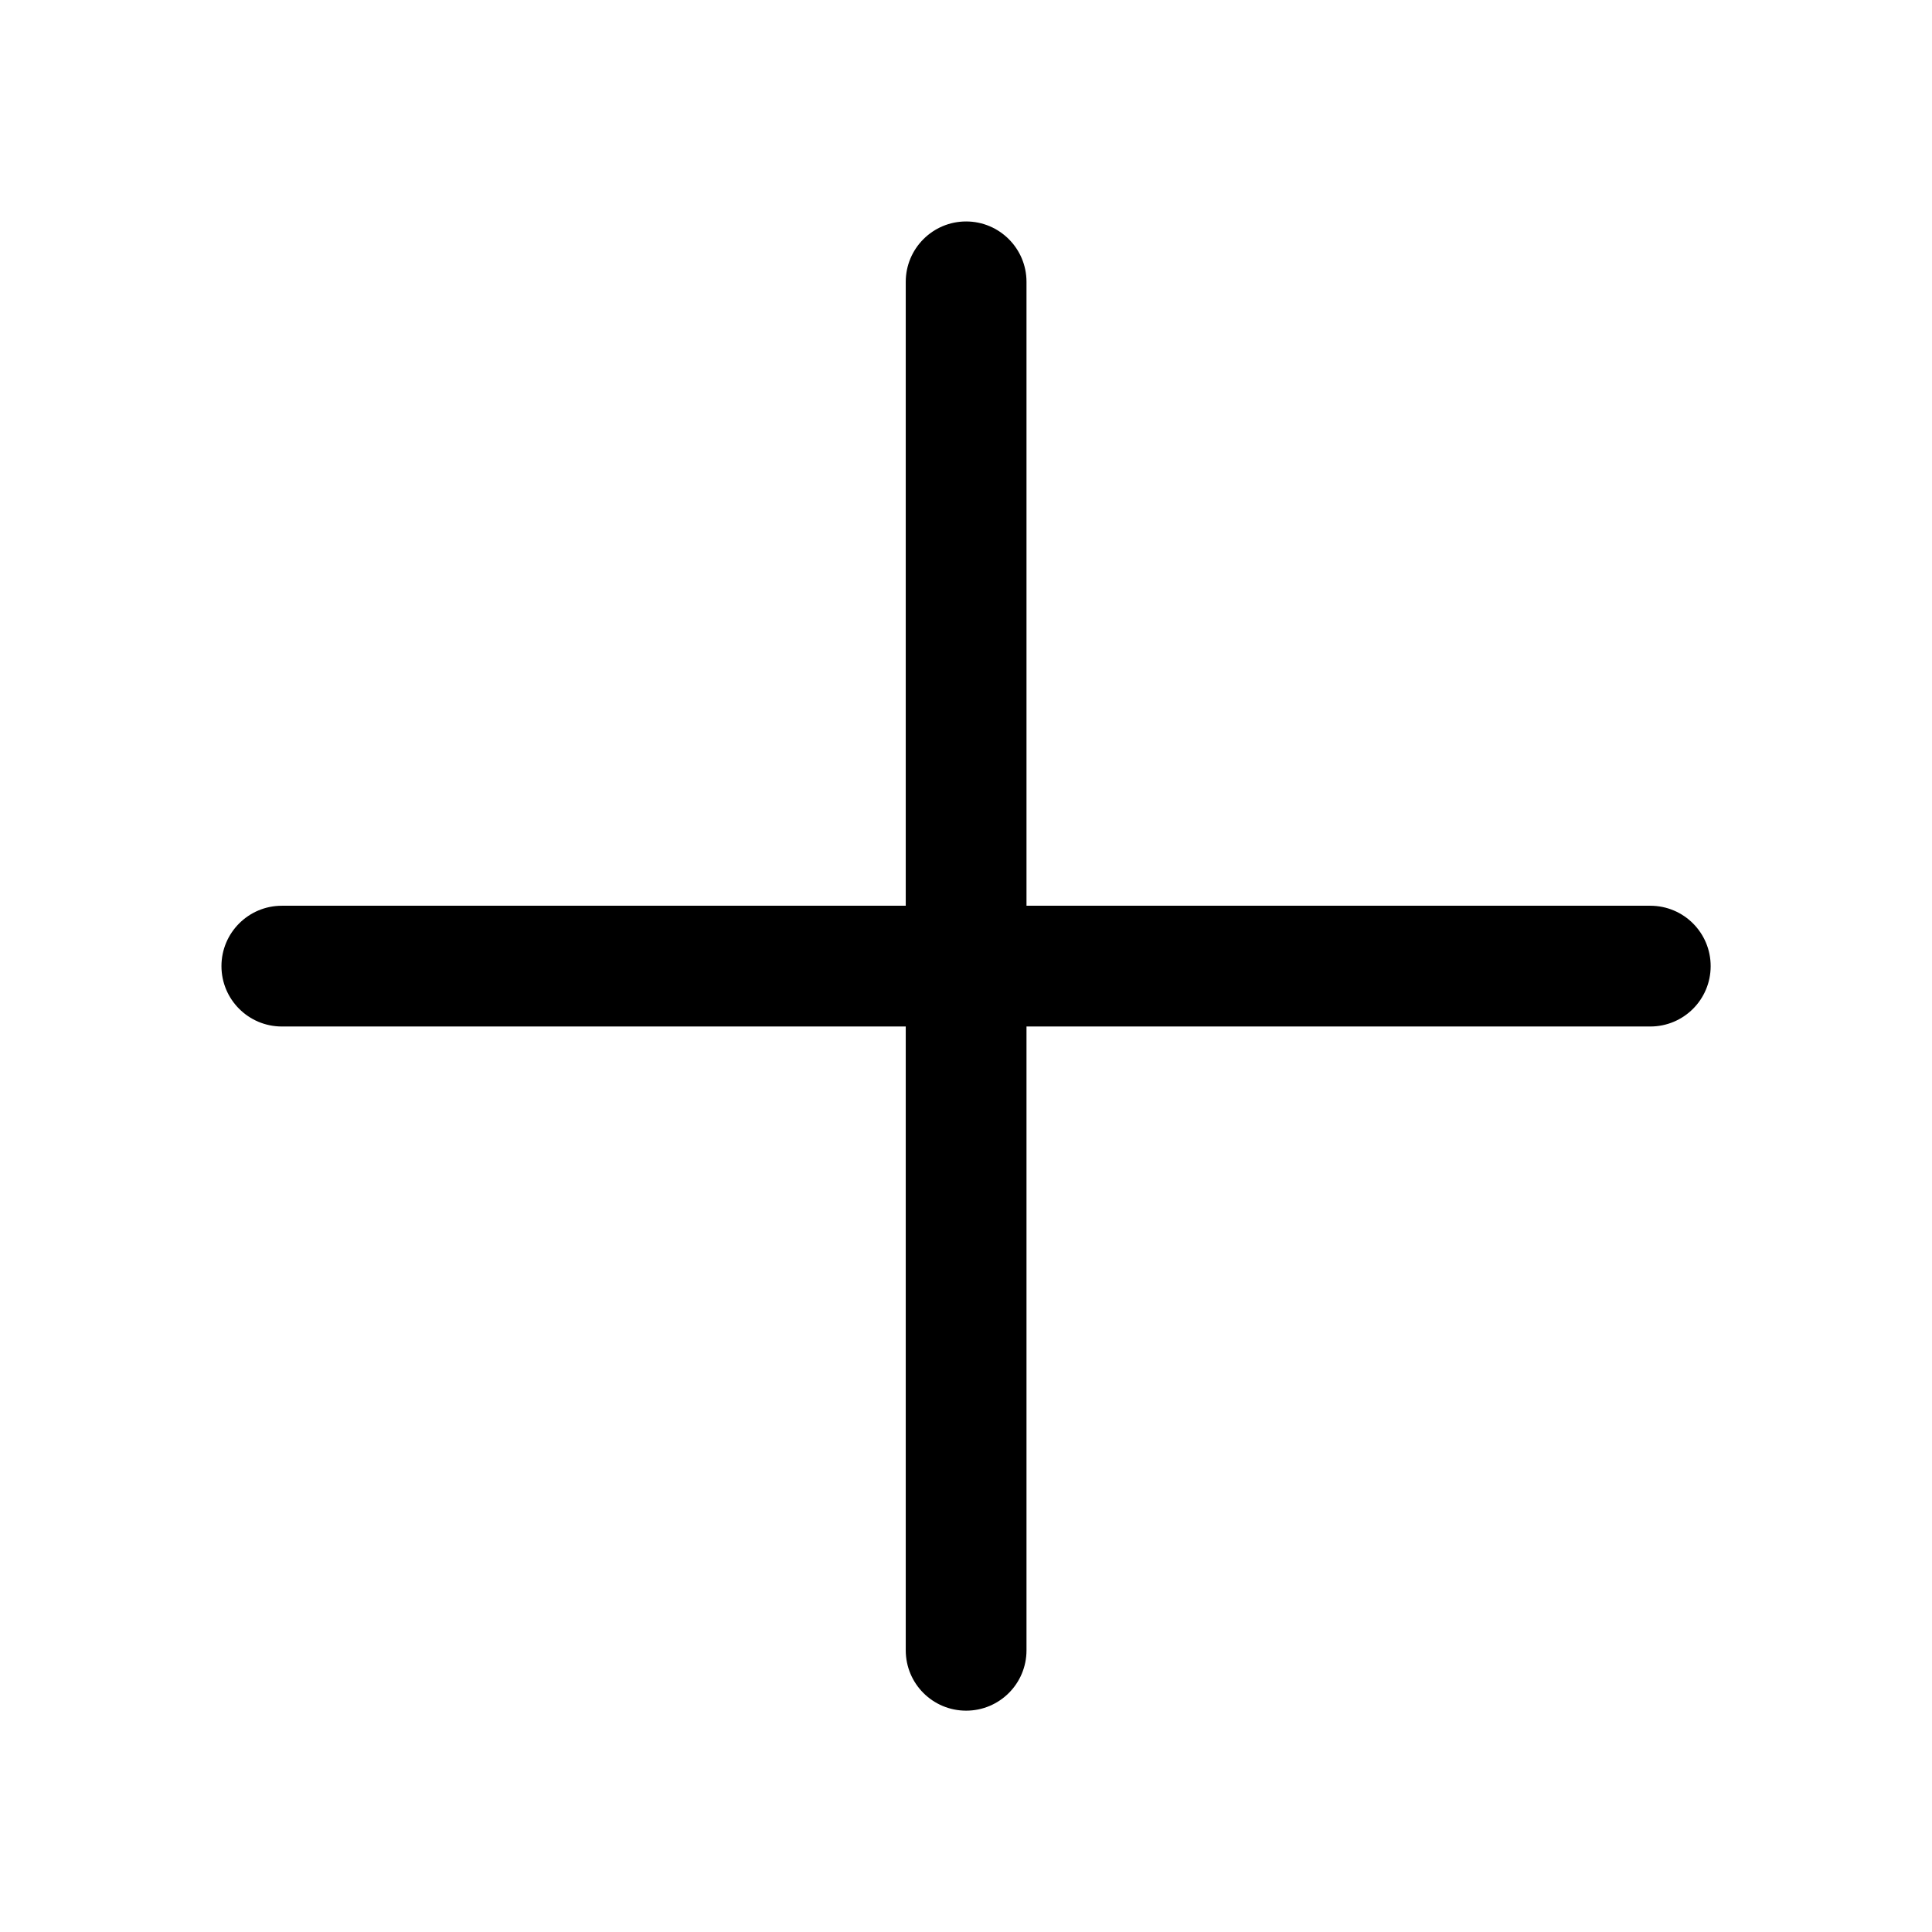
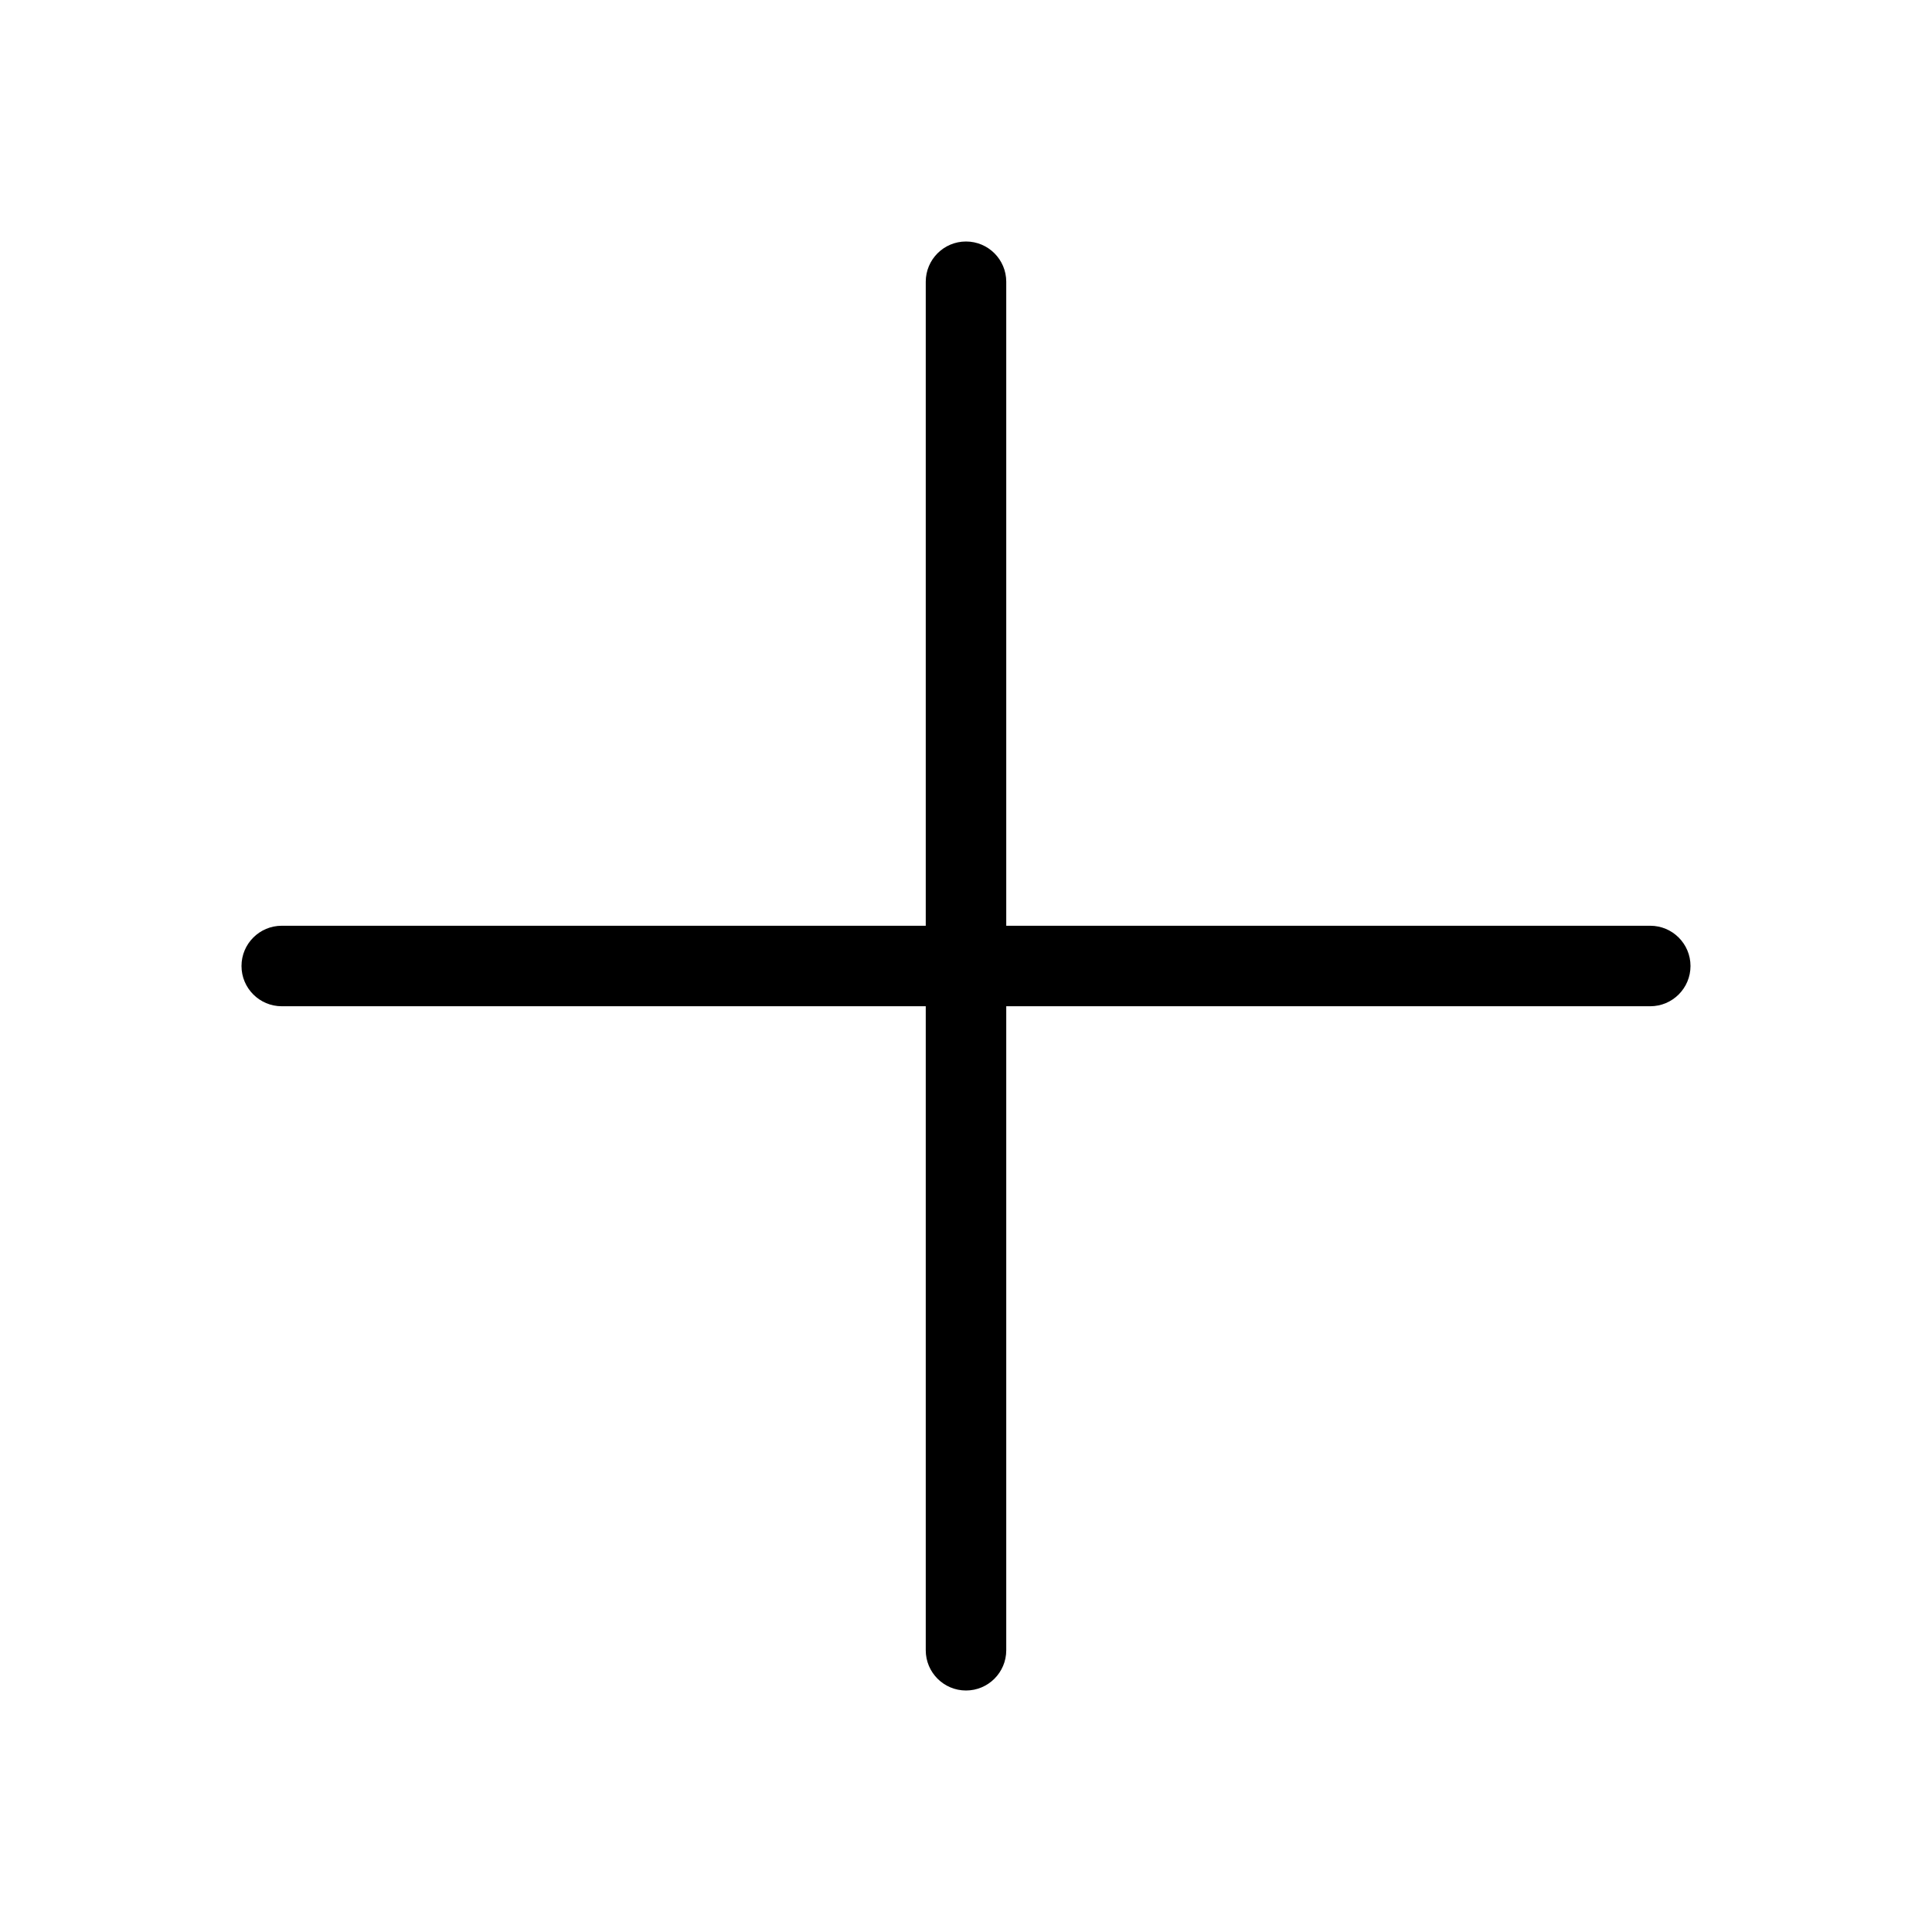
- <svg xmlns="http://www.w3.org/2000/svg" width="16" height="16" viewBox="0 0 16 16" fill="none">
-   <path fill-rule="evenodd" clip-rule="evenodd" d="M8.501 2.334C8.501 2.058 8.277 1.834 8.001 1.834C7.725 1.834 7.501 2.058 7.501 2.334L7.501 7.501H2.334C2.058 7.501 1.834 7.725 1.834 8.001C1.834 8.277 2.058 8.501 2.334 8.501H7.501L7.501 13.667C7.501 13.944 7.725 14.167 8.001 14.167C8.277 14.167 8.501 13.944 8.501 13.667L8.501 8.501H13.667C13.944 8.501 14.167 8.277 14.167 8.001C14.167 7.725 13.944 7.501 13.667 7.501H8.501L8.501 2.334Z" fill="currentColor" />
+ <svg xmlns="http://www.w3.org/2000/svg" width="24" height="24" viewBox="0 0 24 24" fill="none">
+   <path fill-rule="evenodd" clip-rule="evenodd" d="M12.5 3.5C12.5 3.224 12.276 3 12 3C11.724 3 11.5 3.224 11.5 3.5V11.5H3.5C3.224 11.5 3 11.724 3 12C3 12.276 3.224 12.5 3.5 12.5H11.5V20.5C11.5 20.776 11.724 21 12 21C12.276 21 12.5 20.776 12.5 20.5V12.5H20.5C20.776 12.5 21 12.276 21 12C21 11.724 20.776 11.5 20.5 11.5H12.5V3.5Z" fill="currentColor" />
</svg>
